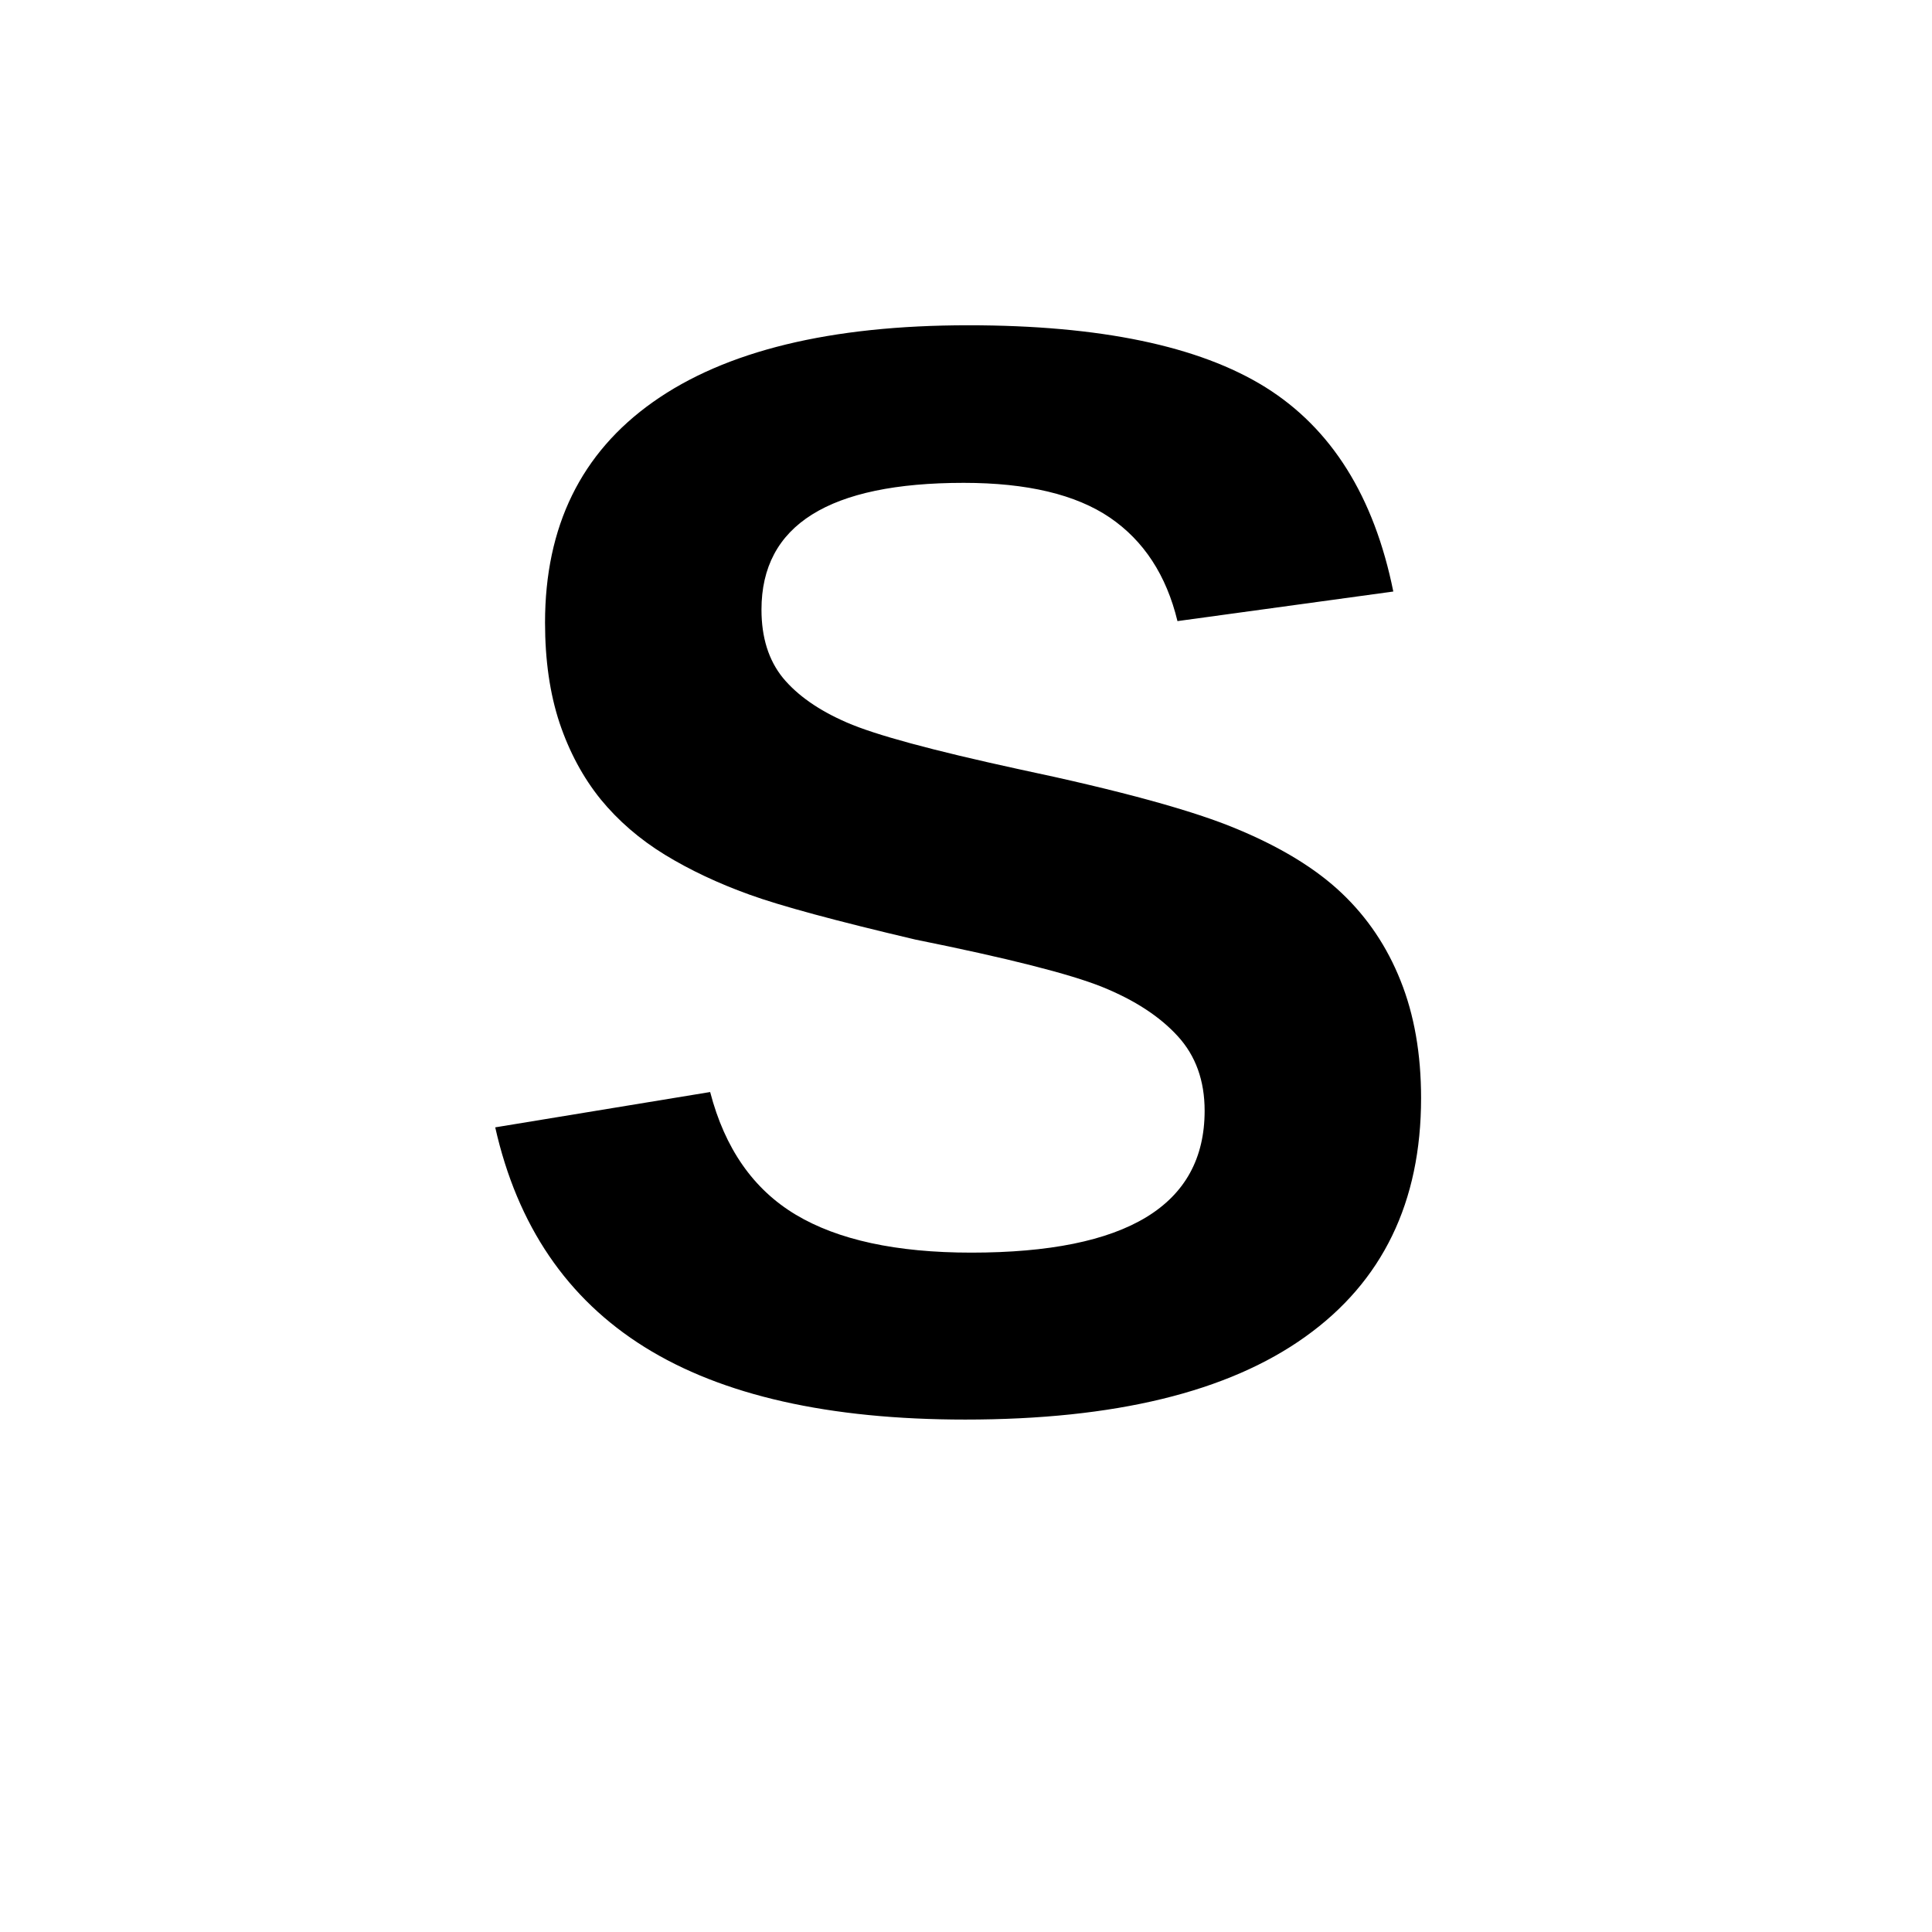
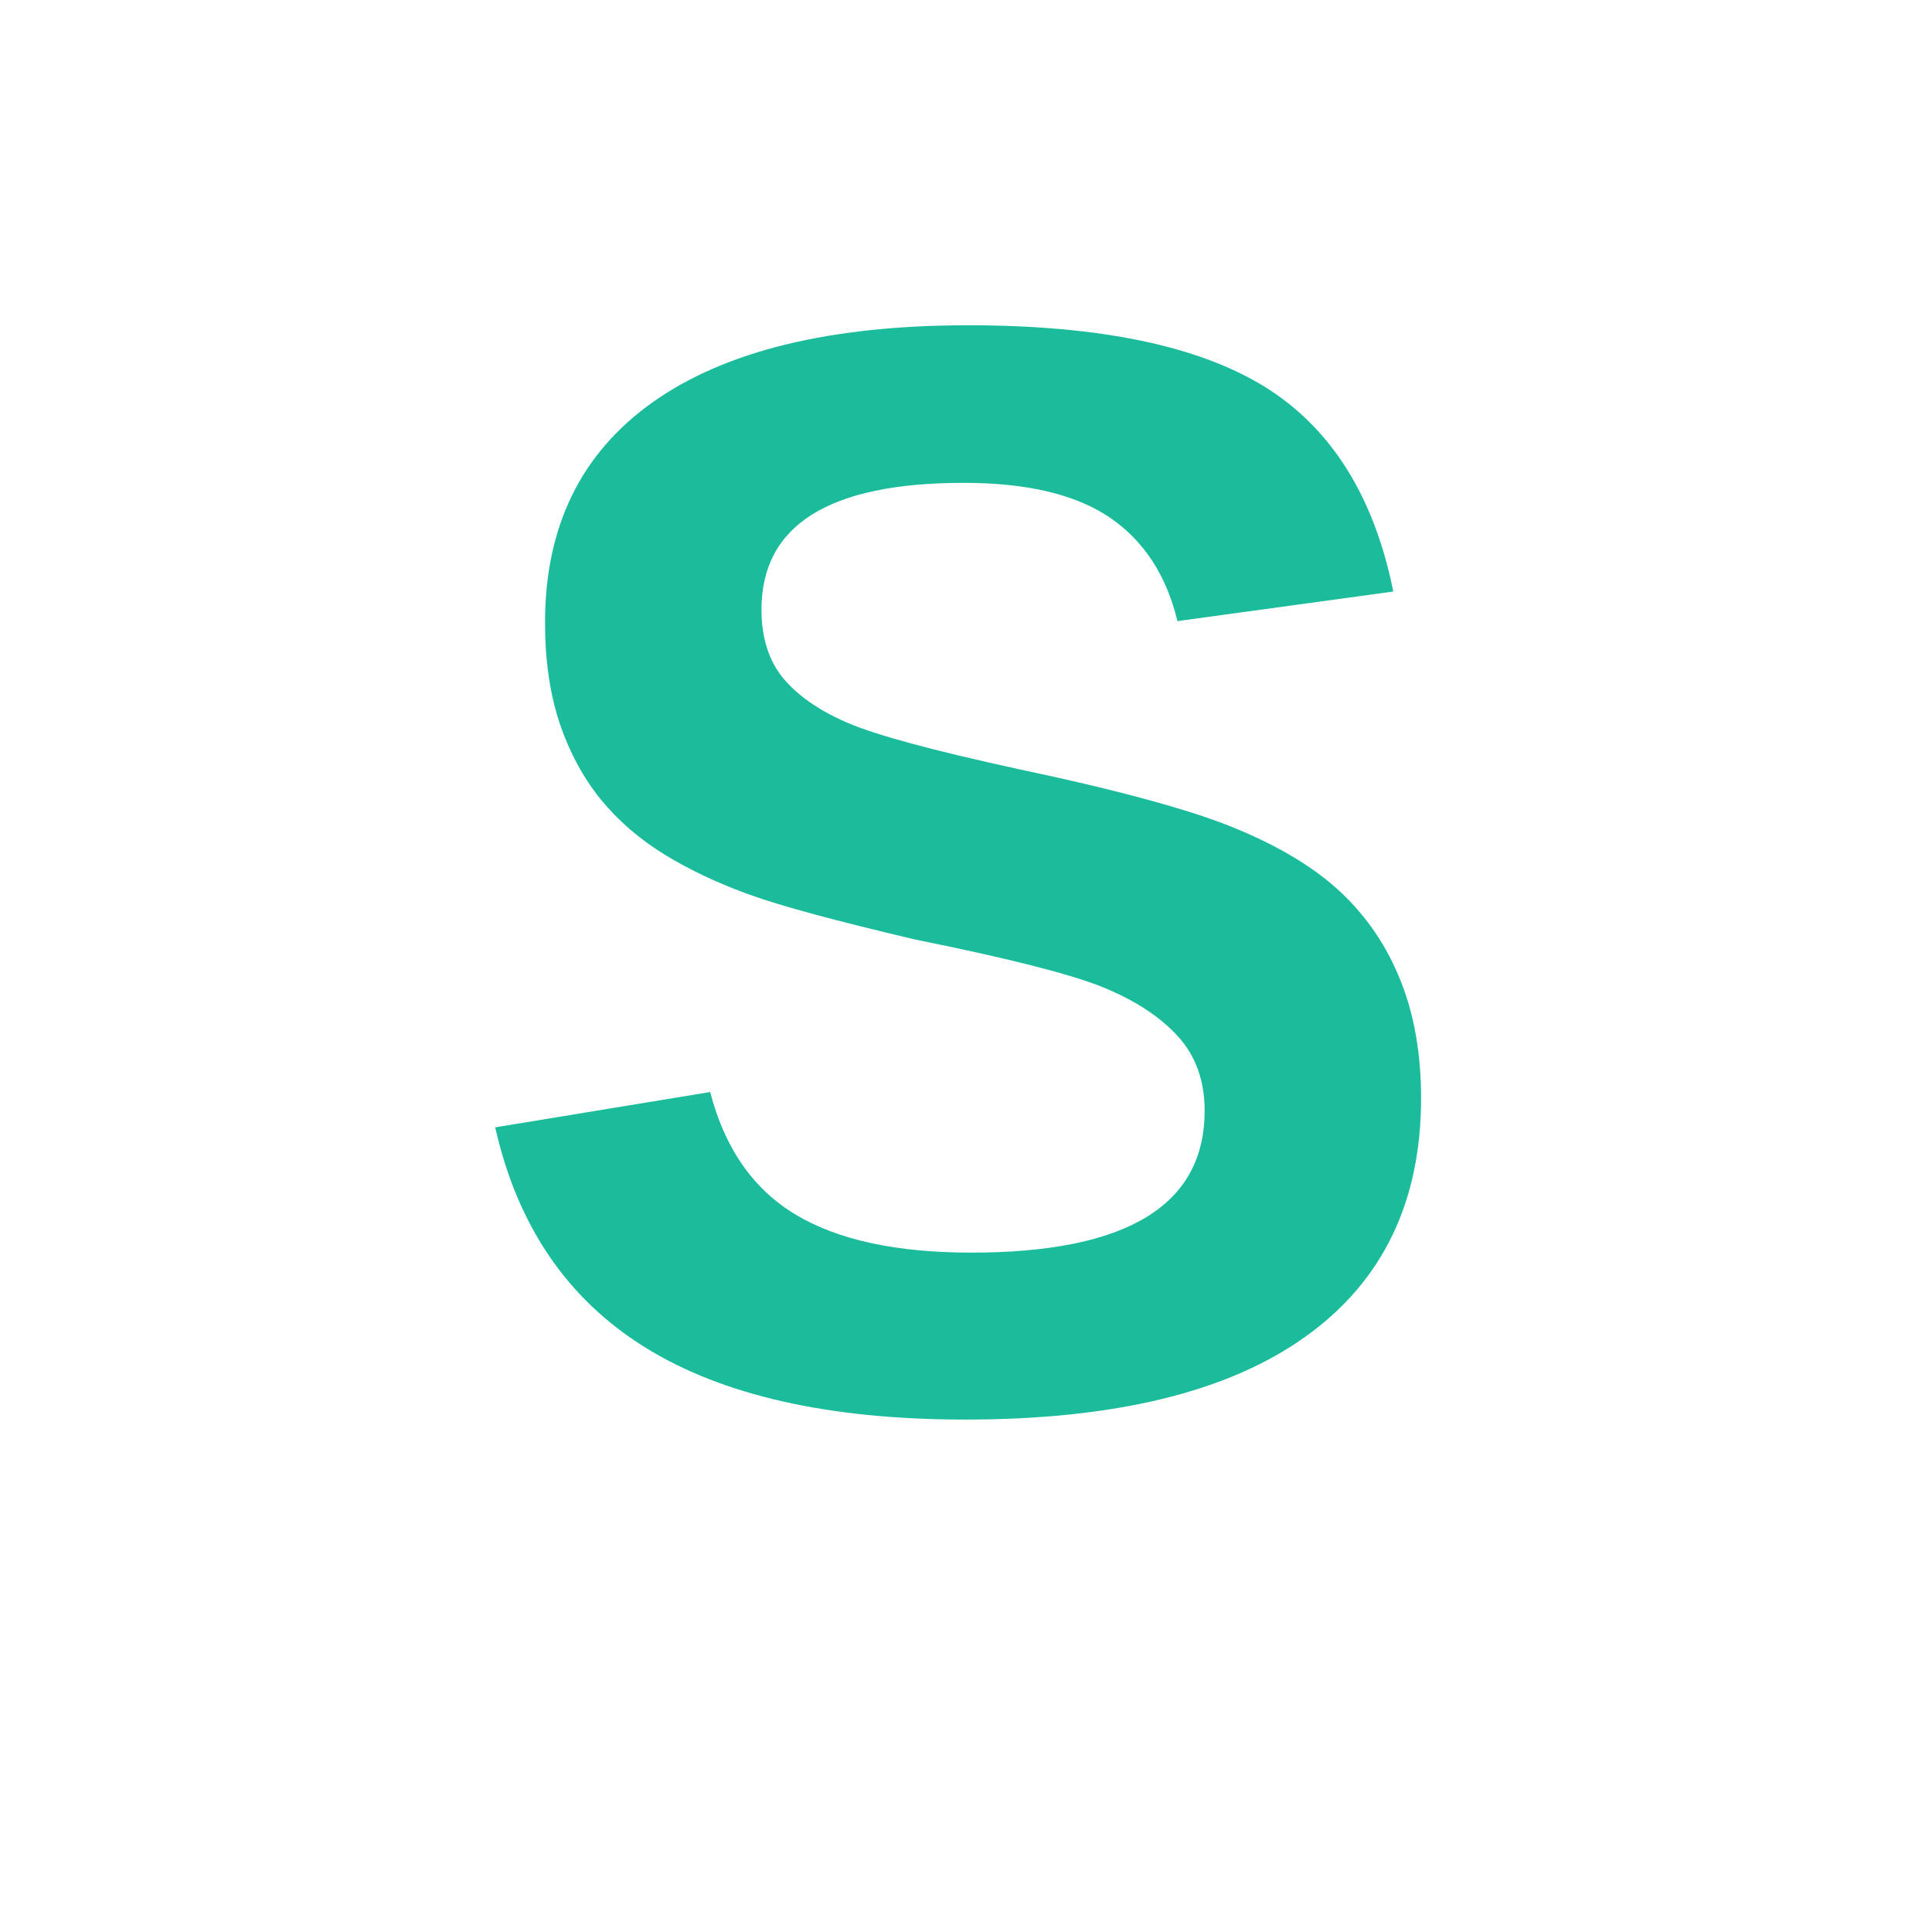
<svg xmlns="http://www.w3.org/2000/svg" viewBox="0 0 100 100">
-   <text x="50%" y="50%" font-size="80" font-family="Arial, sans-serif" font-weight="bold" text-anchor="middle" dominant-baseline="middle" fill="black">S</text>
+   <text x="50%" y="50%" font-size="80" font-family="Arial, sans-serif" font-weight="bold" text-anchor="middle" dominant-baseline="middle" fill="#1abc9c">S</text>
</svg>
